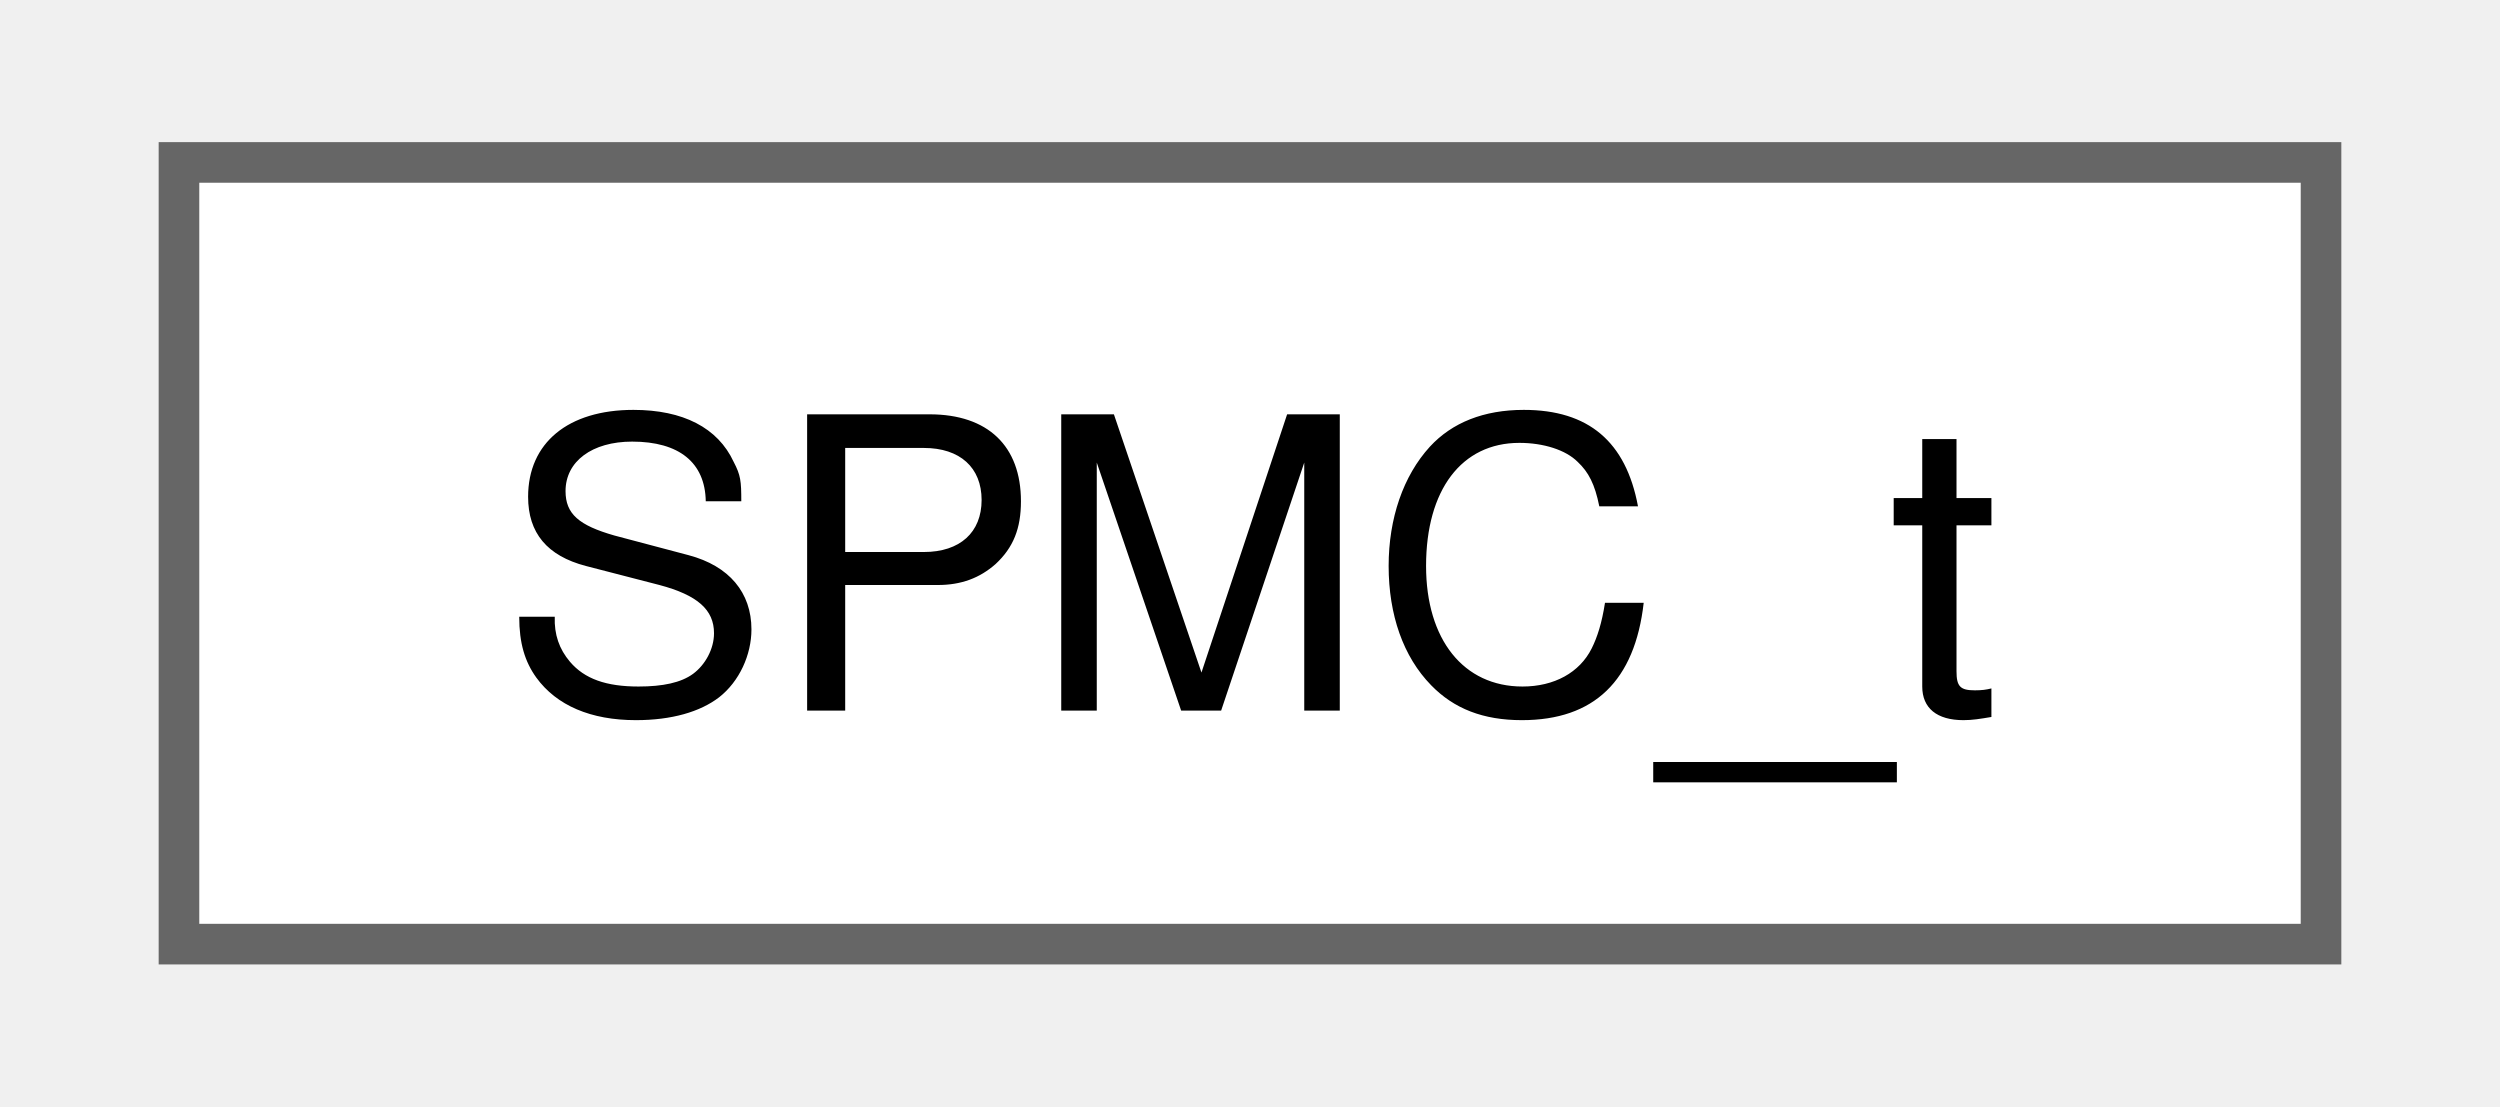
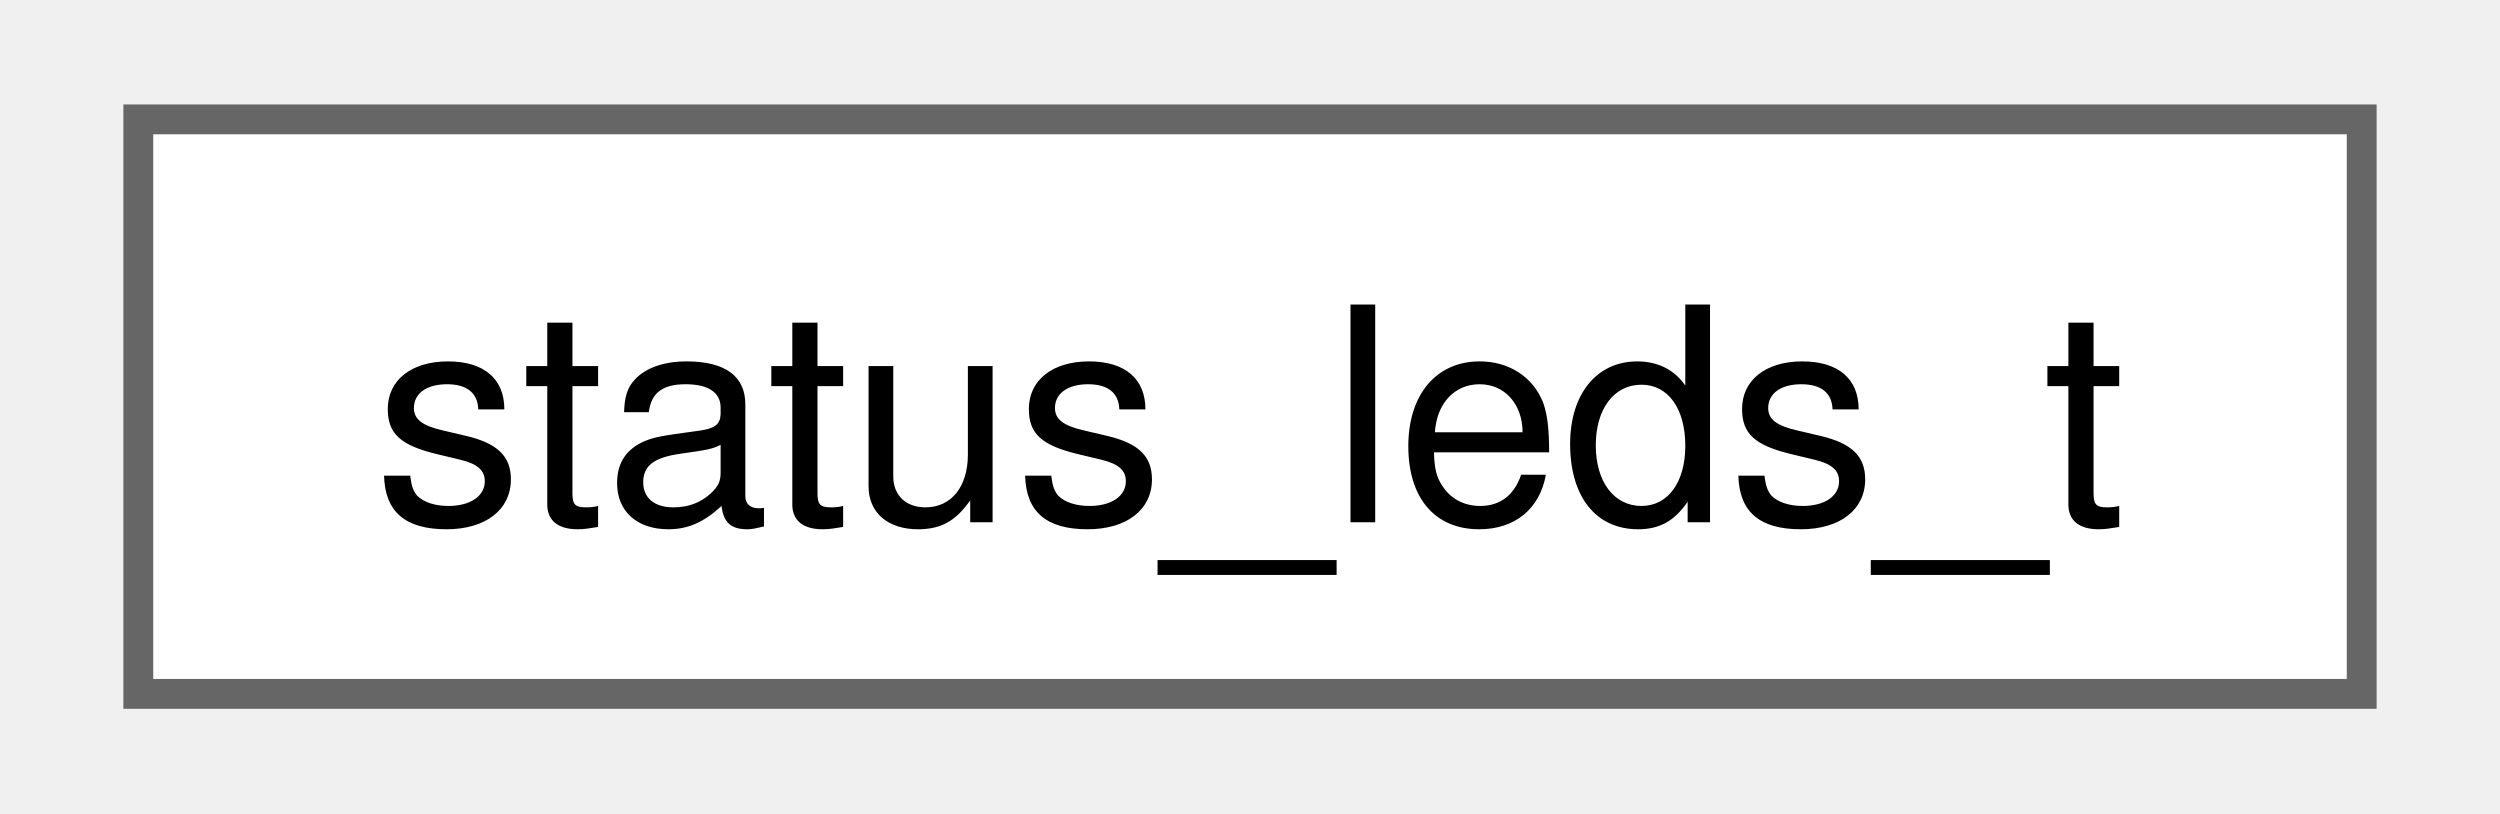
- <svg xmlns="http://www.w3.org/2000/svg" xmlns:xlink="http://www.w3.org/1999/xlink" width="61pt" height="27pt" viewBox="0.00 0.00 60.75 27.25">
+ <svg xmlns="http://www.w3.org/2000/svg" xmlns:xlink="http://www.w3.org/1999/xlink" width="83pt" height="27pt" viewBox="0.00 0.00 82.50 27.25">
  <g id="graph0" class="graph" transform="scale(1 1) rotate(0) translate(4 23.25)">
    <g id="Node000000" class="node">
      <g id="a_Node000000">
-         <a xlink:href="structSPMC__t.html" target="_top" xlink:title=" ">
-           <polygon fill="white" stroke="#666666" points="52.75,-19.25 0,-19.25 0,0 52.75,0 52.75,-19.25" />
-           <text text-anchor="middle" x="26.38" y="-5.75" font-family="Helvetica,sans-Serif" font-size="10.00">SPMC_t</text>
+         <a xlink:href="structstatus__leds__t.html" target="_top" xlink:title=" ">
+           <polygon fill="white" stroke="#666666" points="74.5,-19.25 0,-19.25 0,0 74.5,0 74.5,-19.25" />
+           <text text-anchor="middle" x="37.25" y="-5.75" font-family="Helvetica,sans-Serif" font-size="10.00">status_leds_t</text>
        </a>
      </g>
    </g>
  </g>
</svg>
